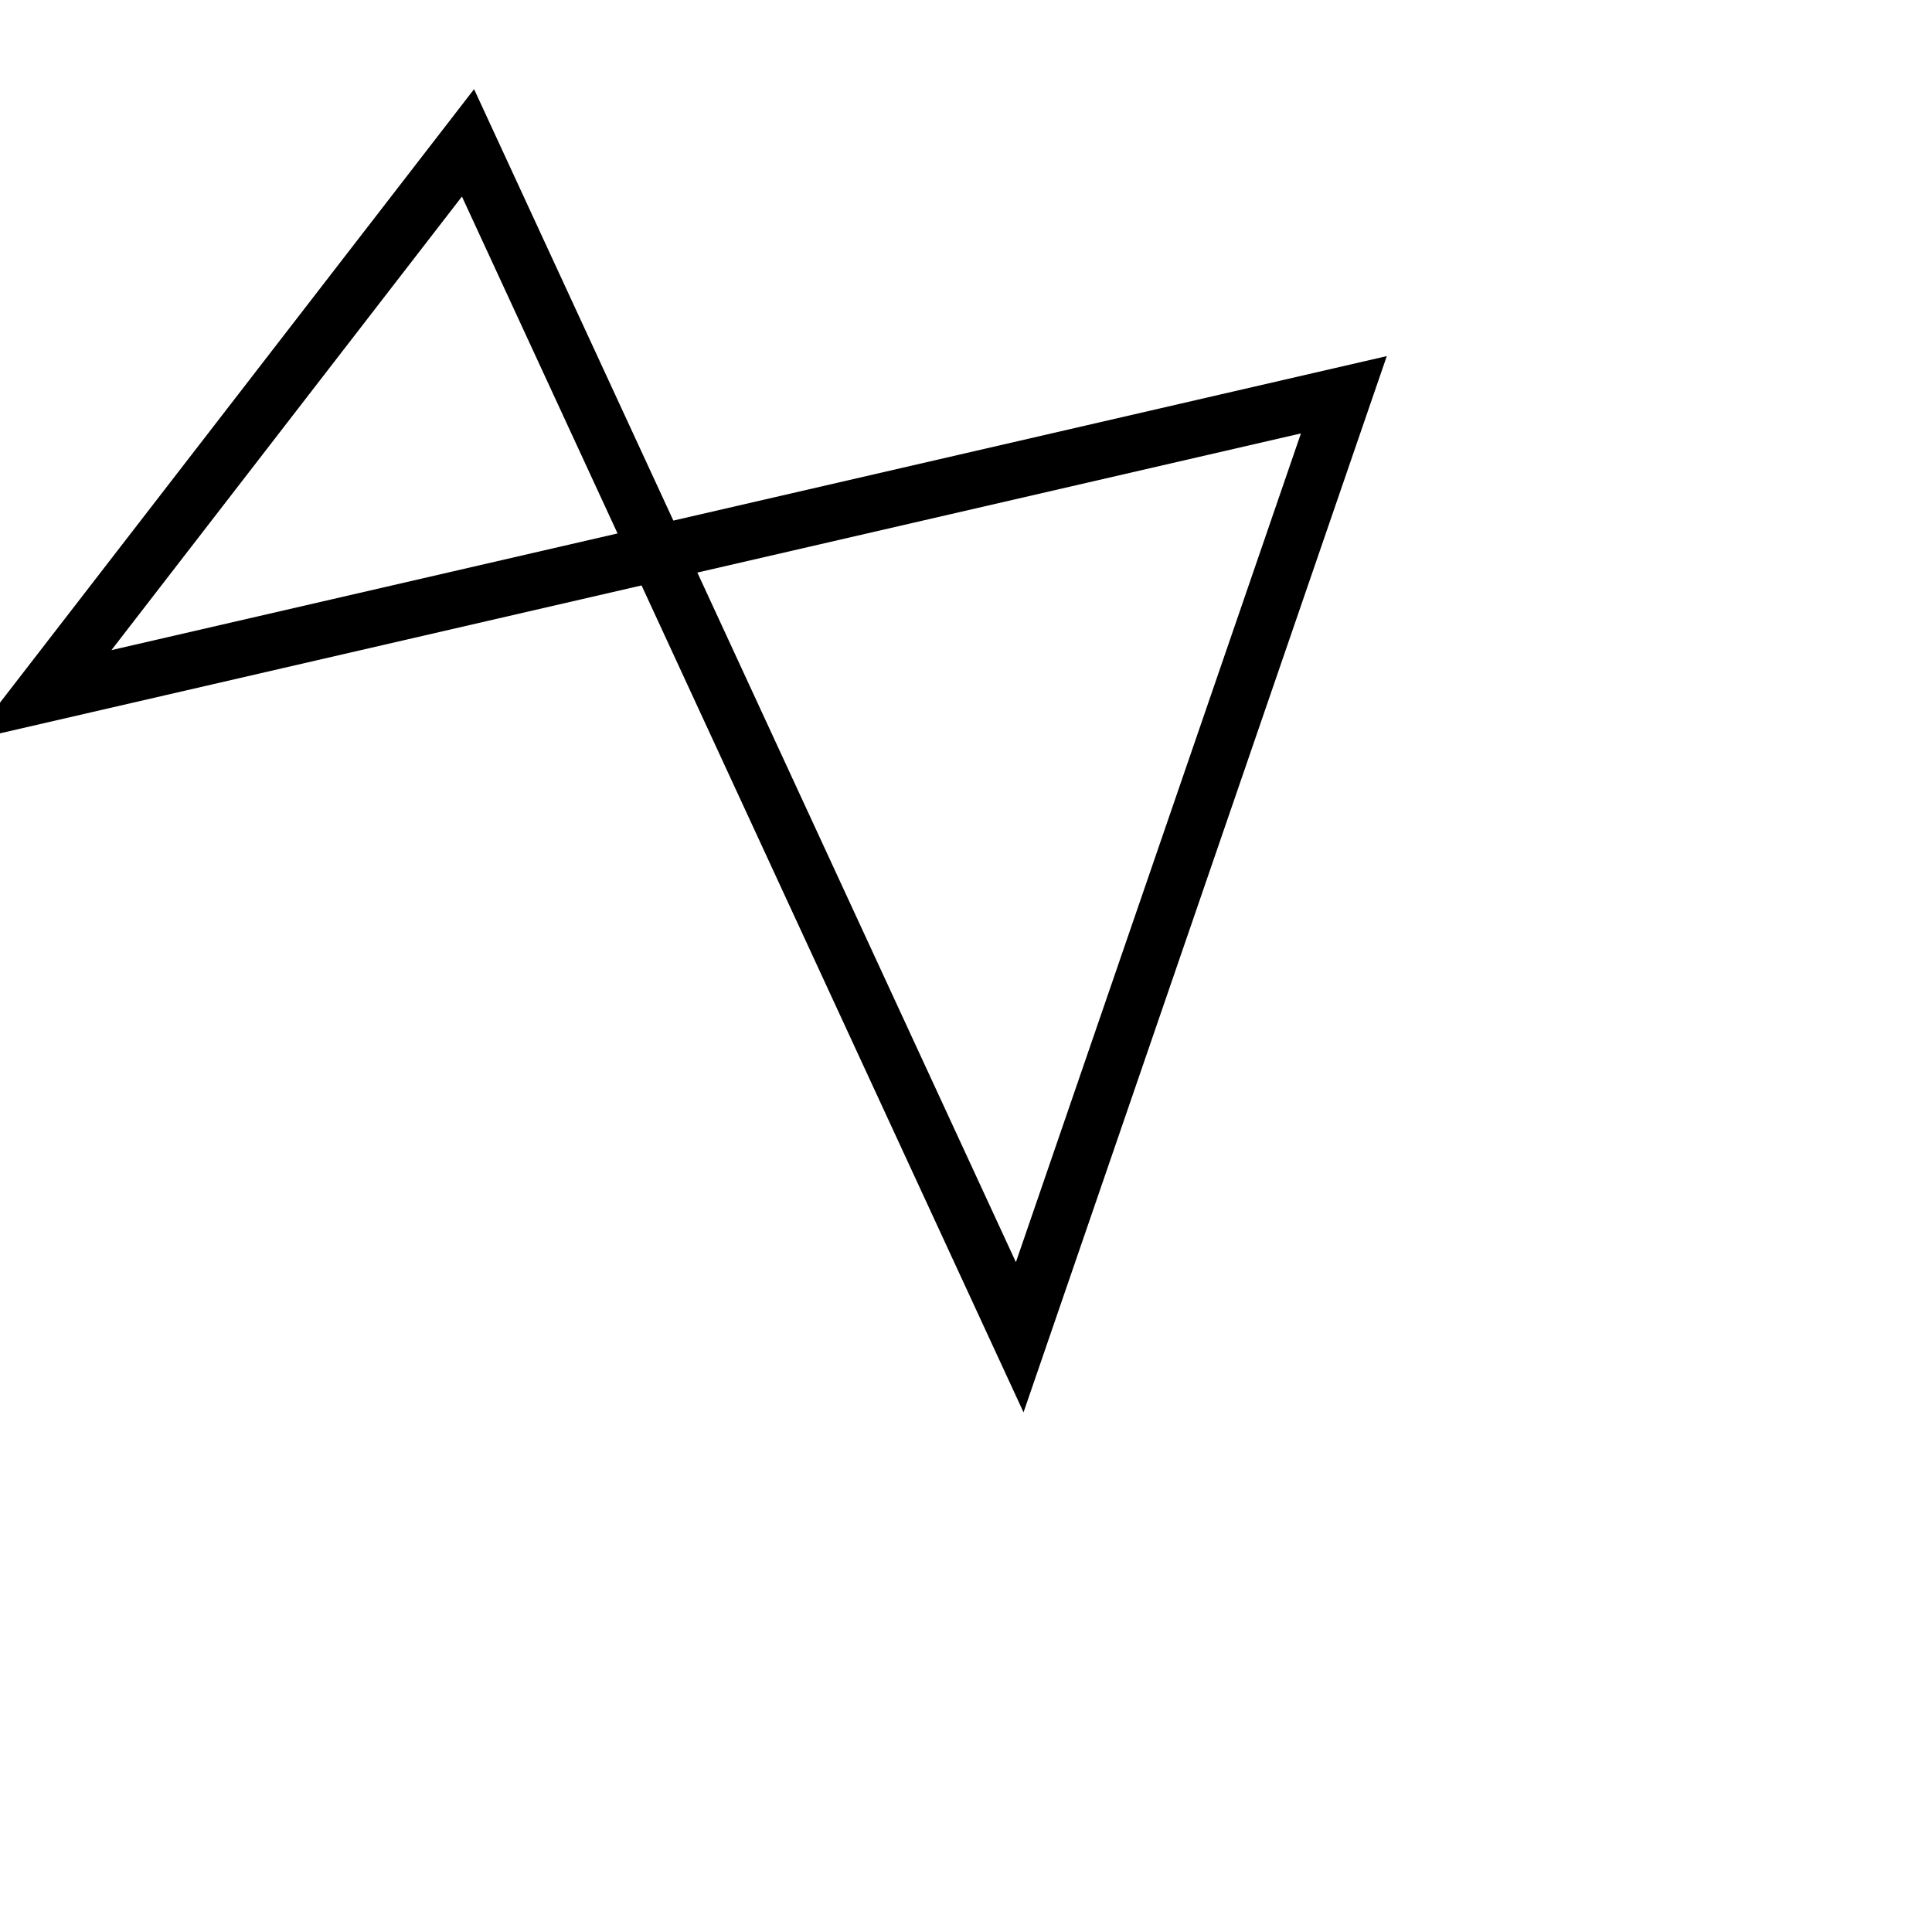
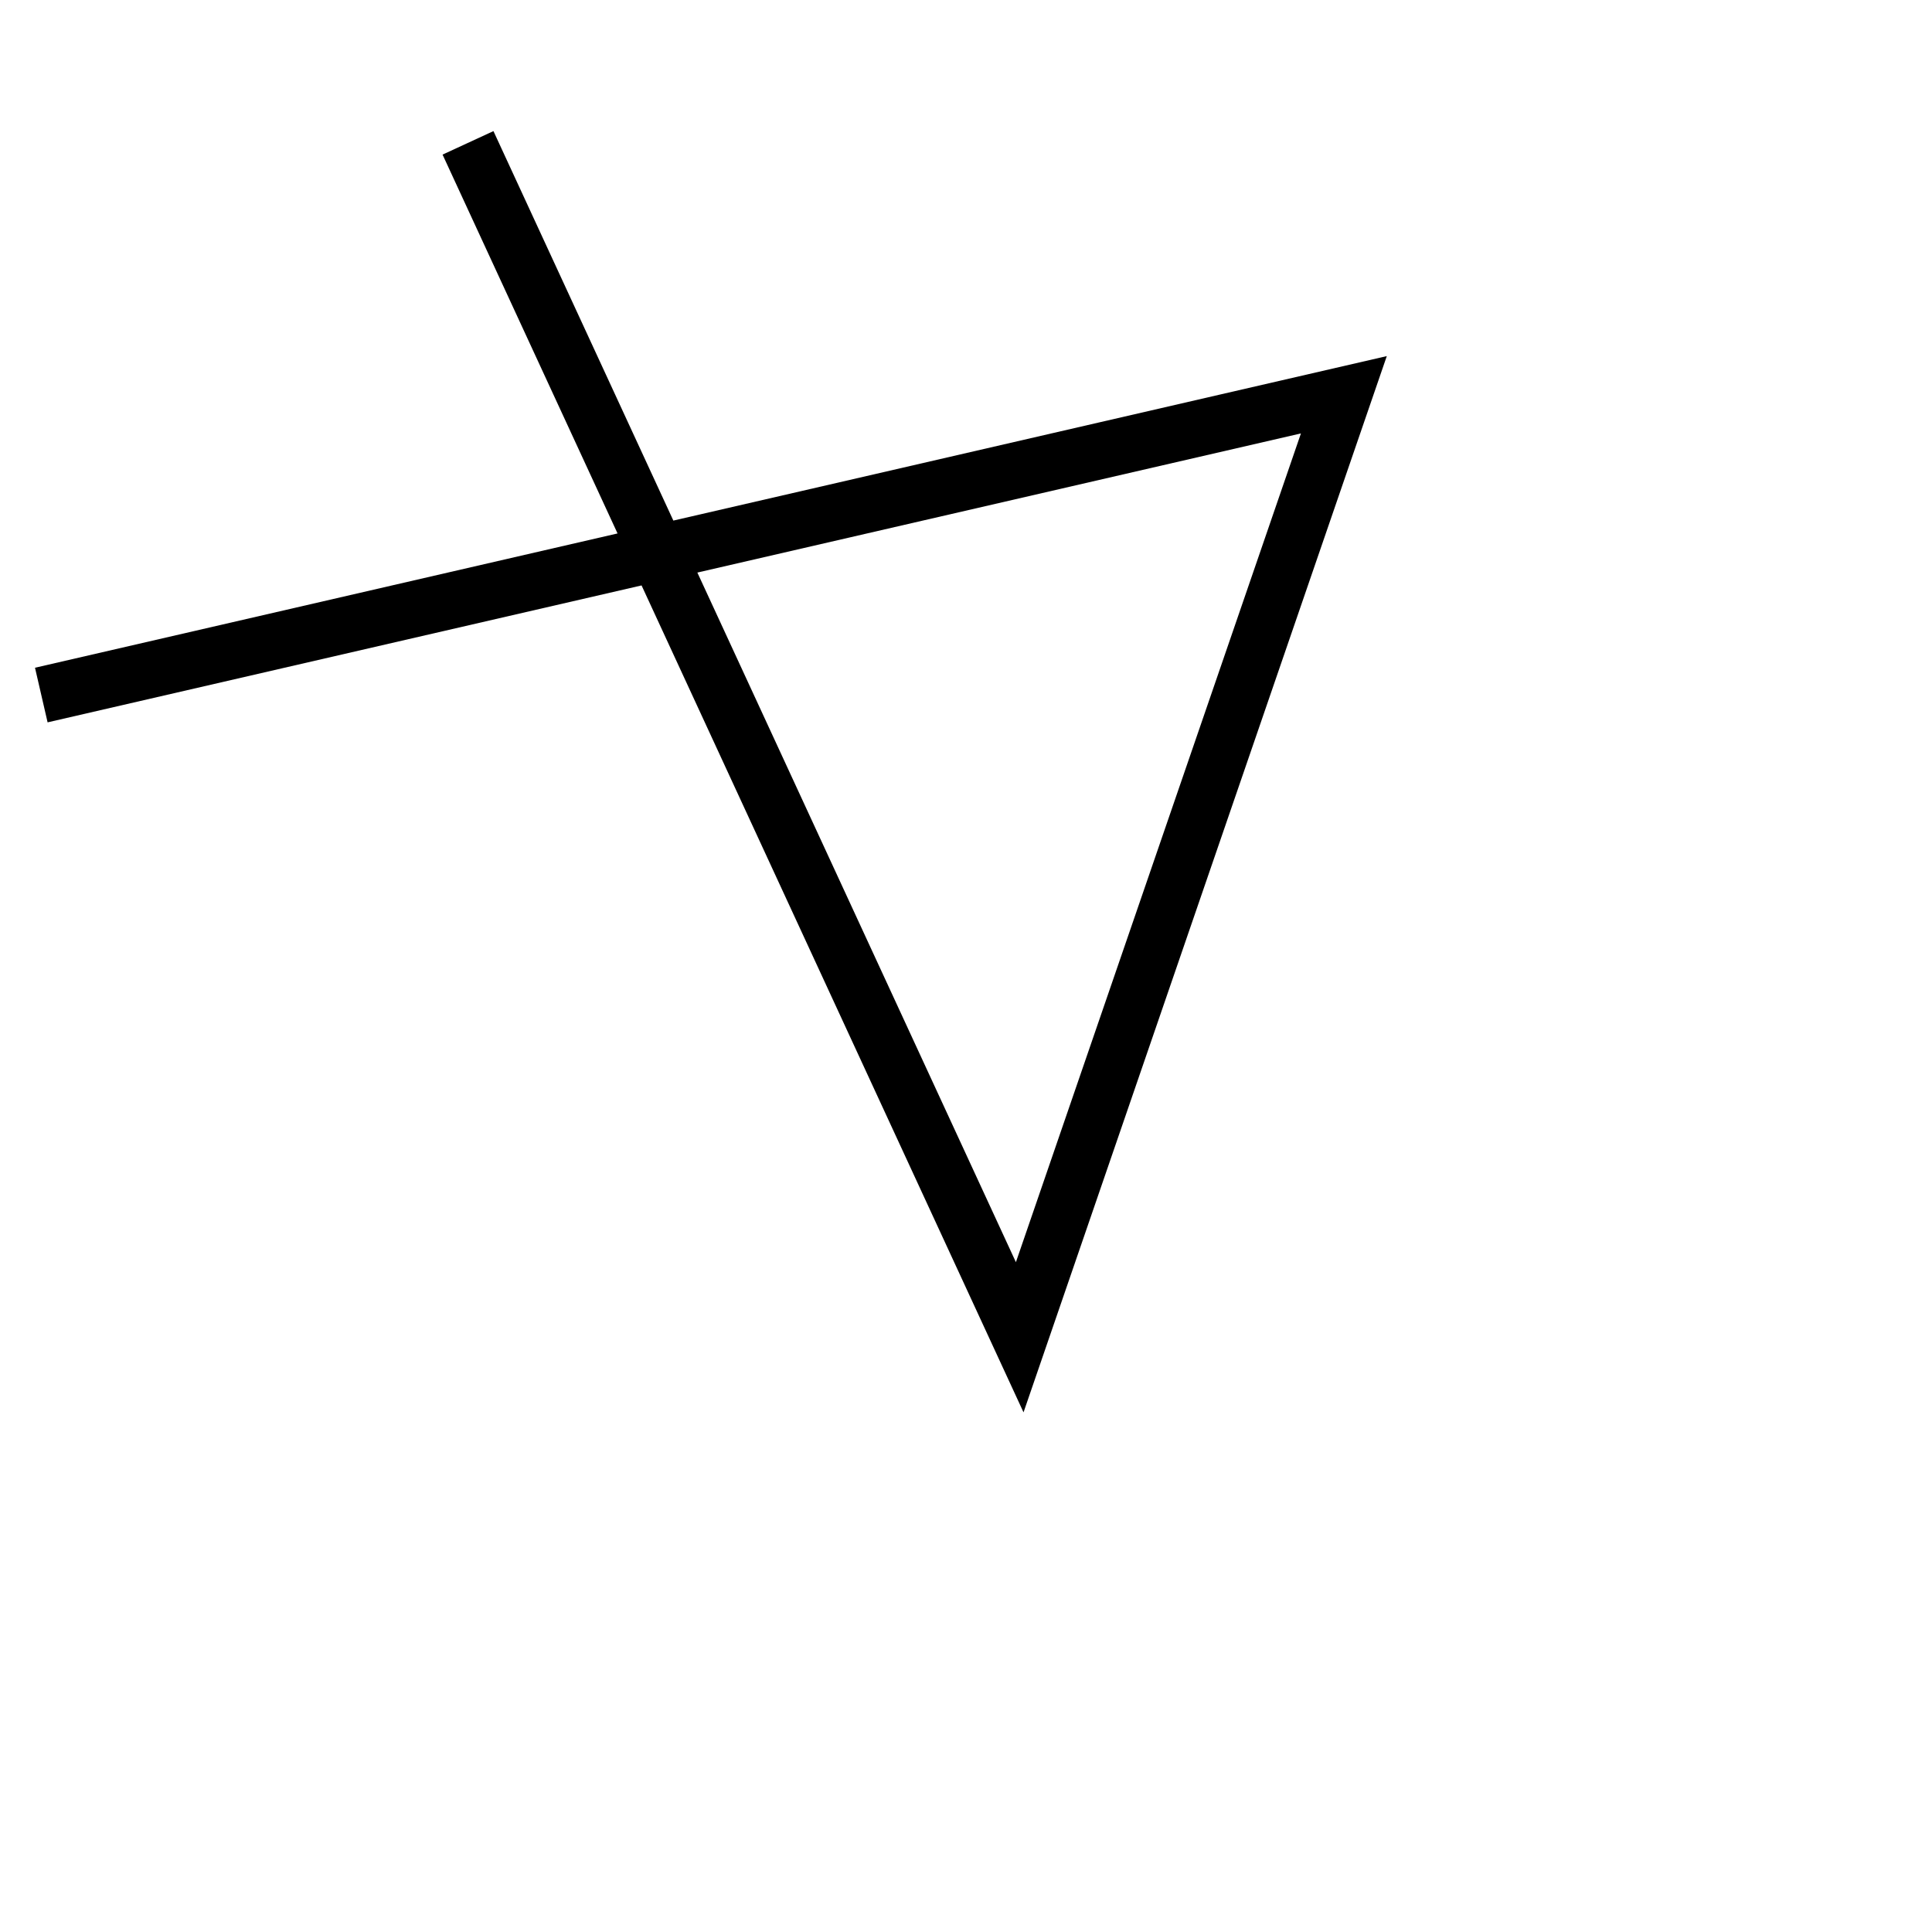
<svg xmlns="http://www.w3.org/2000/svg" id="svg8" version="1.1" viewBox="0 0 132.292 132.292" height="500" width="500">
  <defs id="defs2" />
  <g transform="translate(0,-164.7083)" id="layer1">
-     <path id="path12" d="M 2.828,212.301 92.02,191.739 69.824,256.276 32.046,174.49 Z" style="fill:none;stroke:#000000;stroke-width:3.838;stroke-linecap:butt;stroke-linejoin:miter;stroke-miterlimit:4;stroke-dasharray:none;stroke-opacity:1;paint-order:fill markers stroke" />
+     <path id="path12" d="M 2.828,212.301 92.02,191.739 69.824,256.276 32.046,174.49 " style="fill:none;stroke:#000000;stroke-width:3.838;stroke-linecap:butt;stroke-linejoin:miter;stroke-miterlimit:4;stroke-dasharray:none;stroke-opacity:1;paint-order:fill markers stroke" />
  </g>
</svg>
